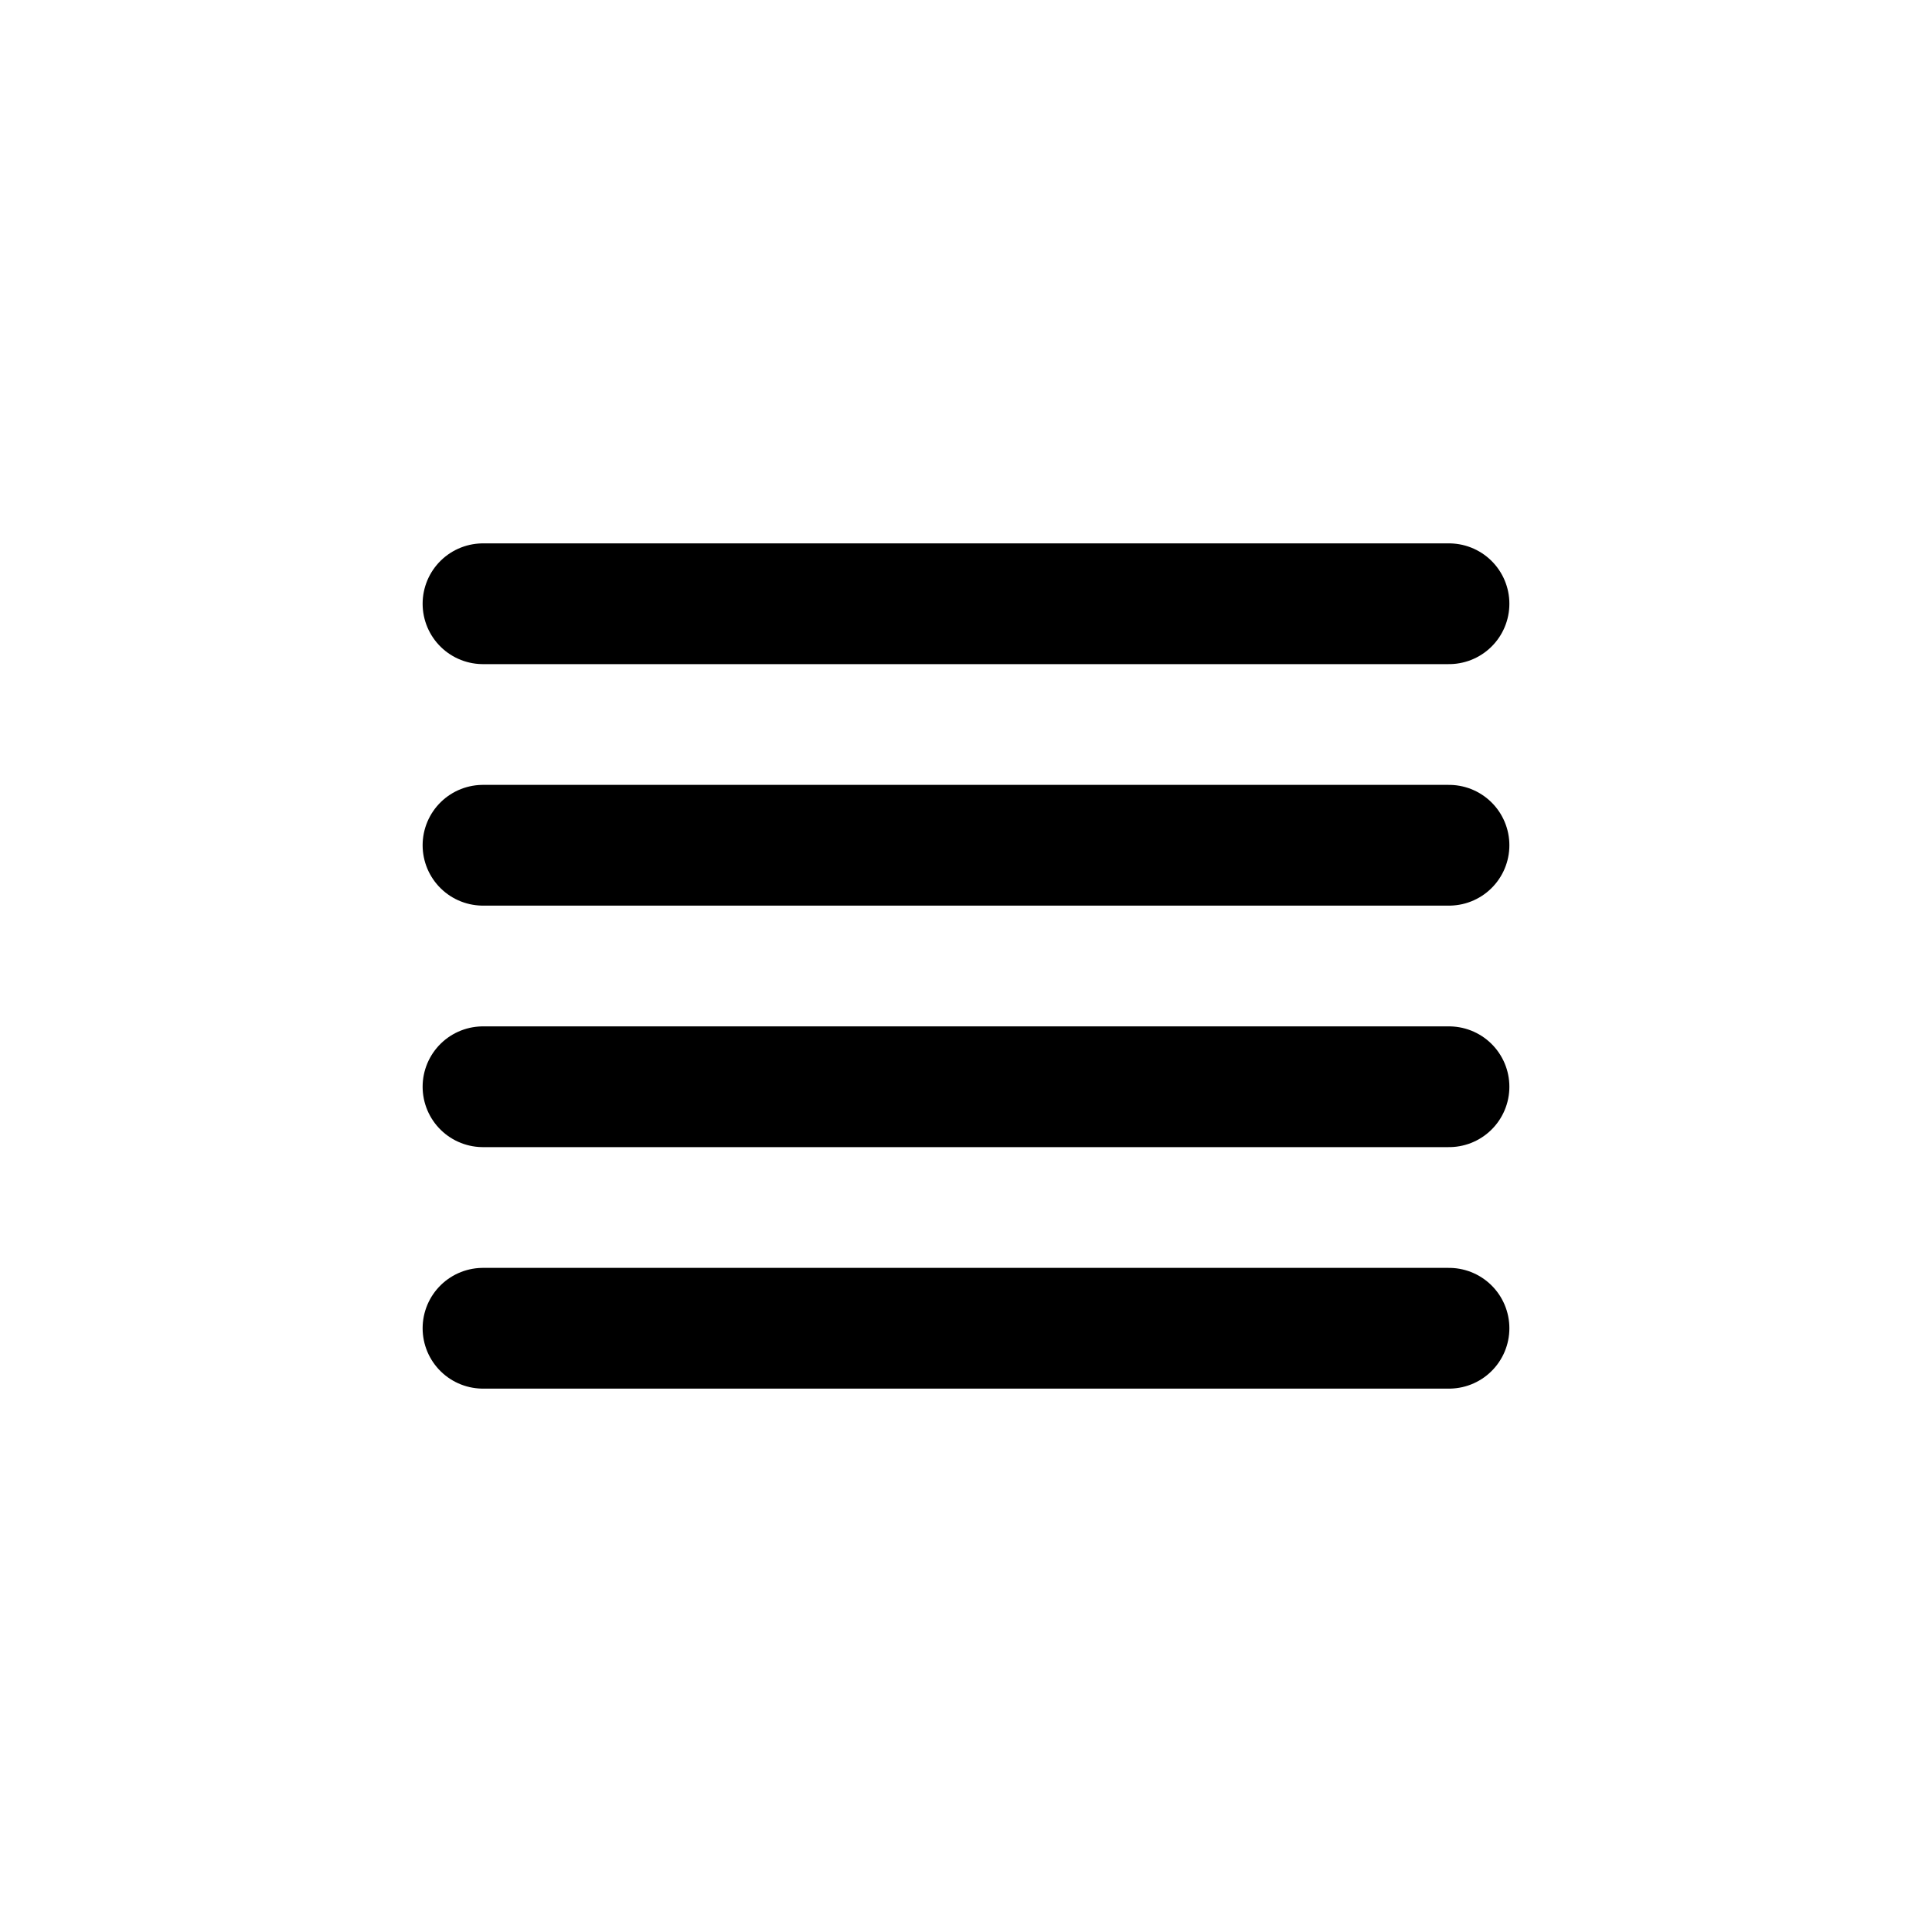
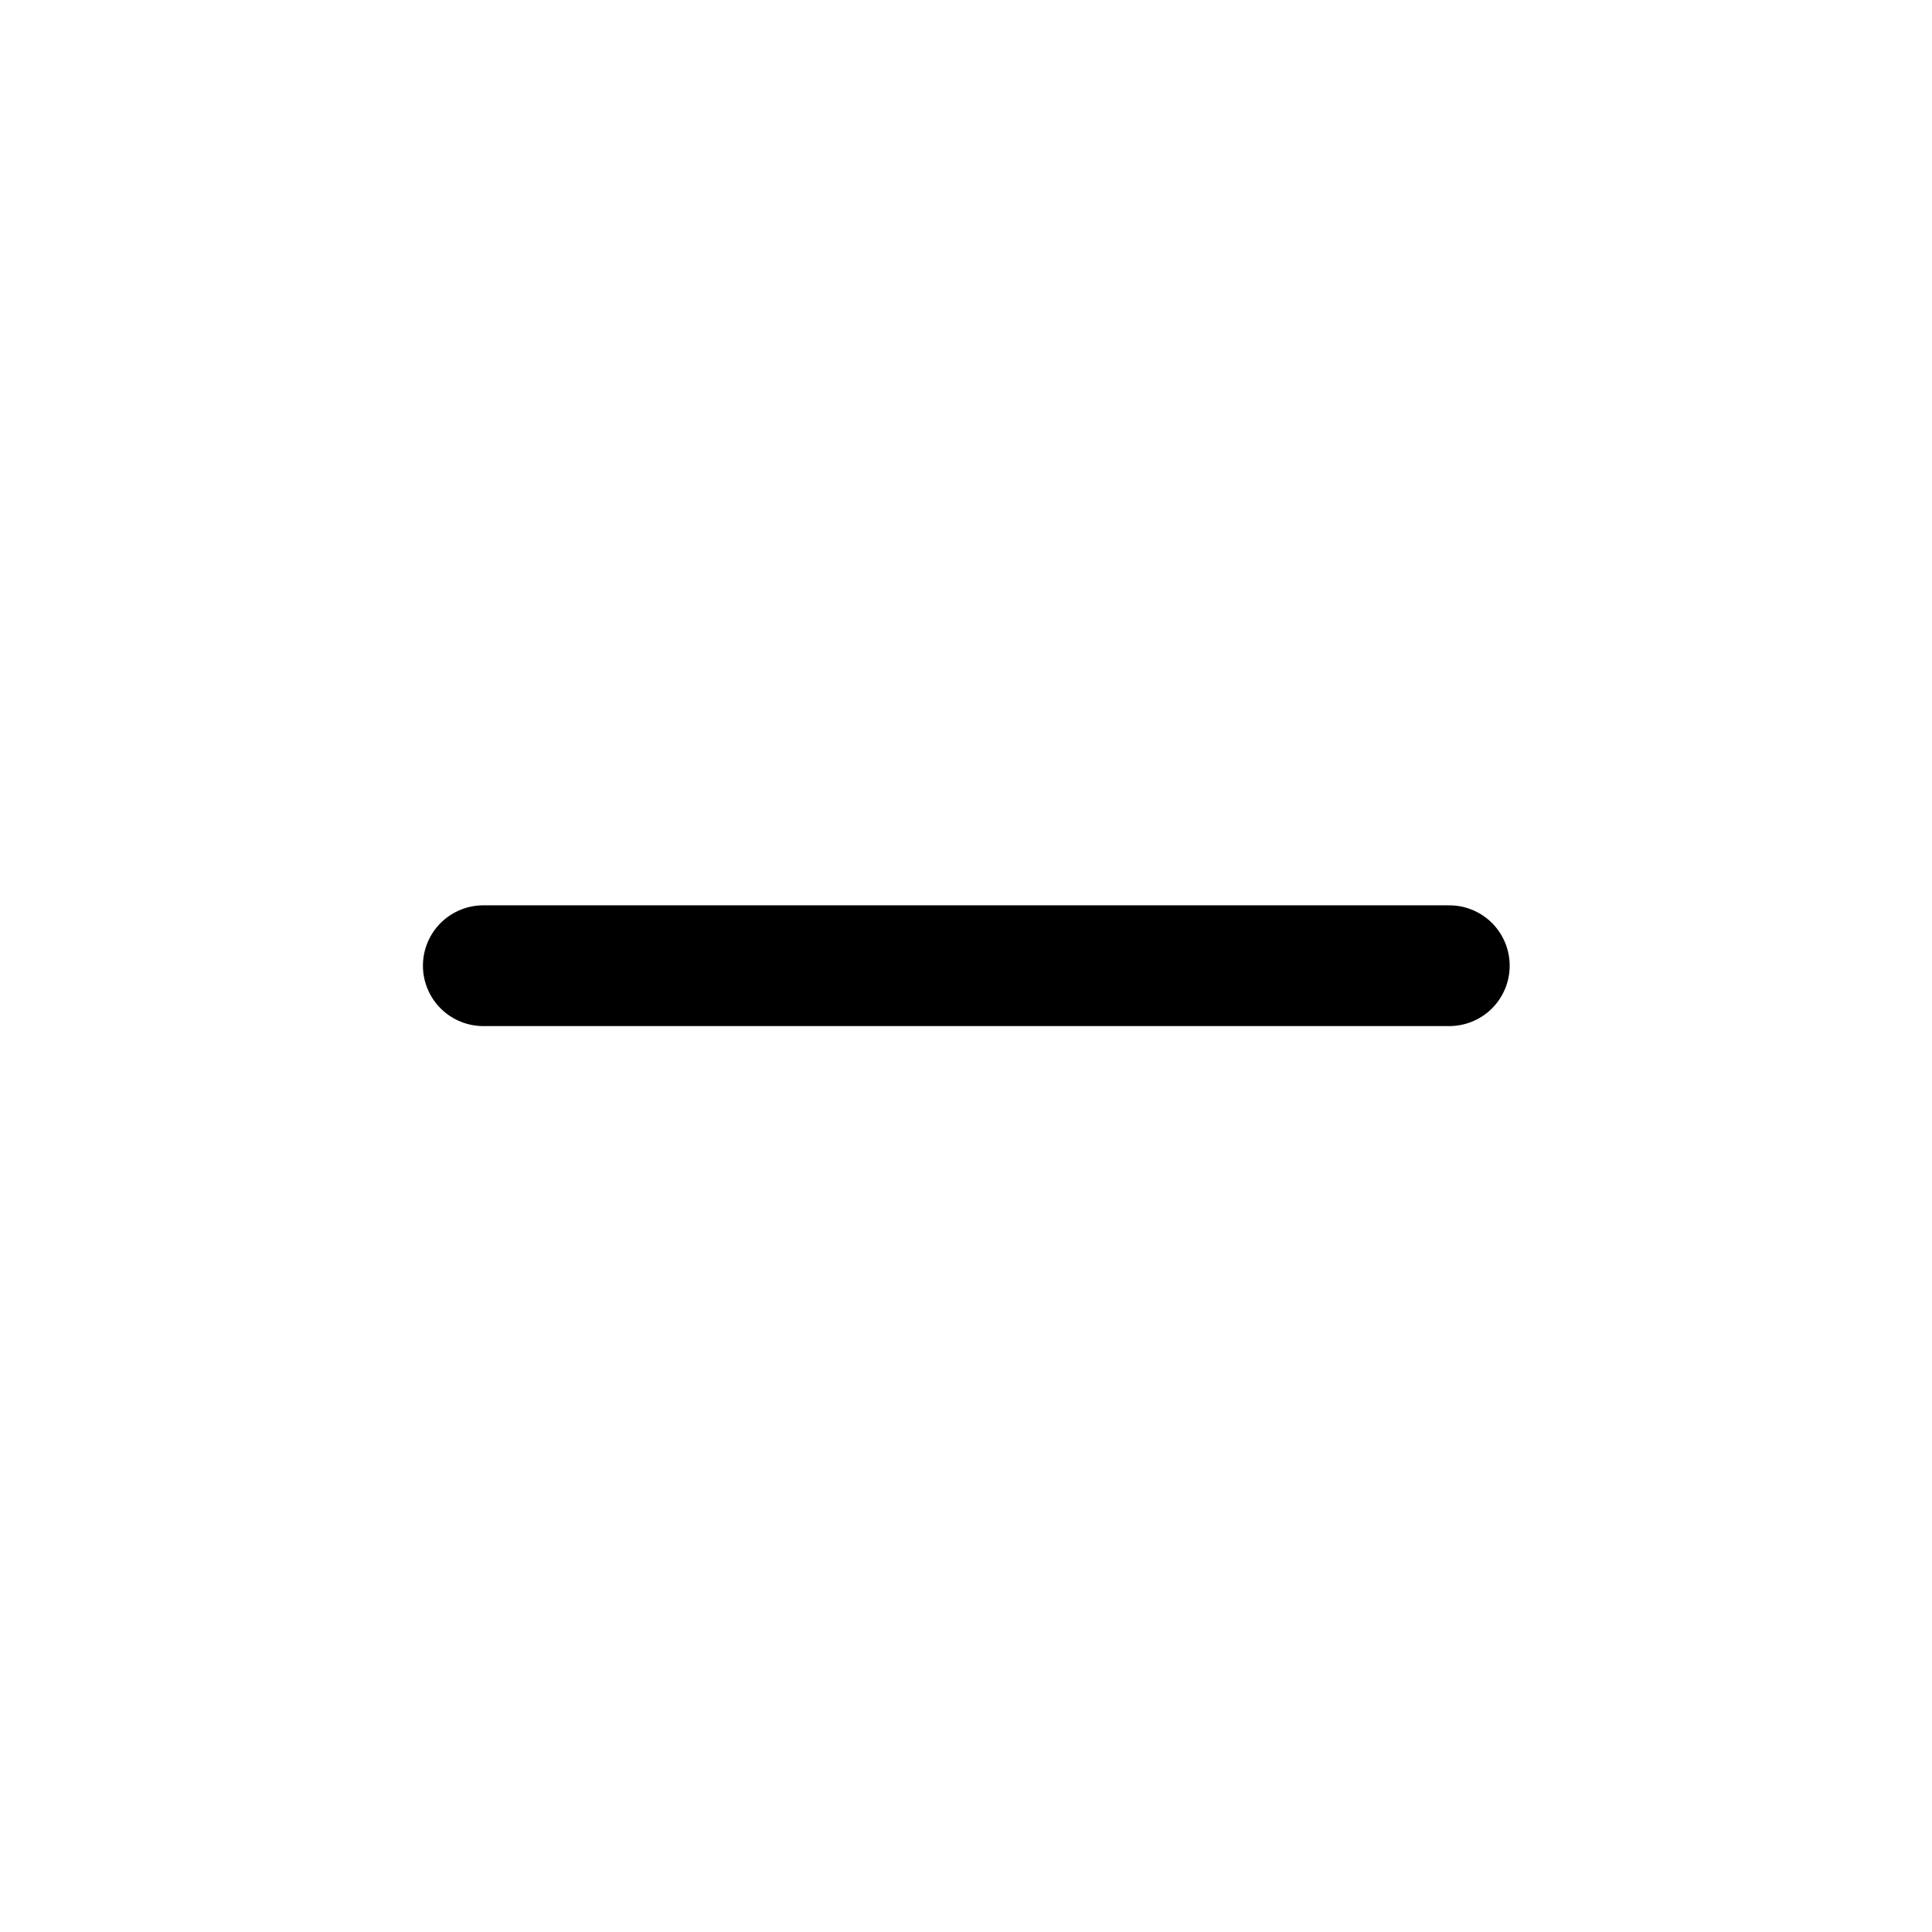
<svg xmlns="http://www.w3.org/2000/svg" width="32" height="32" viewBox="0 0 32 32" fill="none" stroke="currentColor" stroke-width="2" stroke-linecap="round" stroke-linejoin="round">
-   <path d="M8 14H24" />
-   <path d="M8 10H24" />
-   <path d="M8 18H24" />
-   <path d="M8 22H24" />
+   <path d="M24.005 15.995L8.005 15.995" />
</svg>
